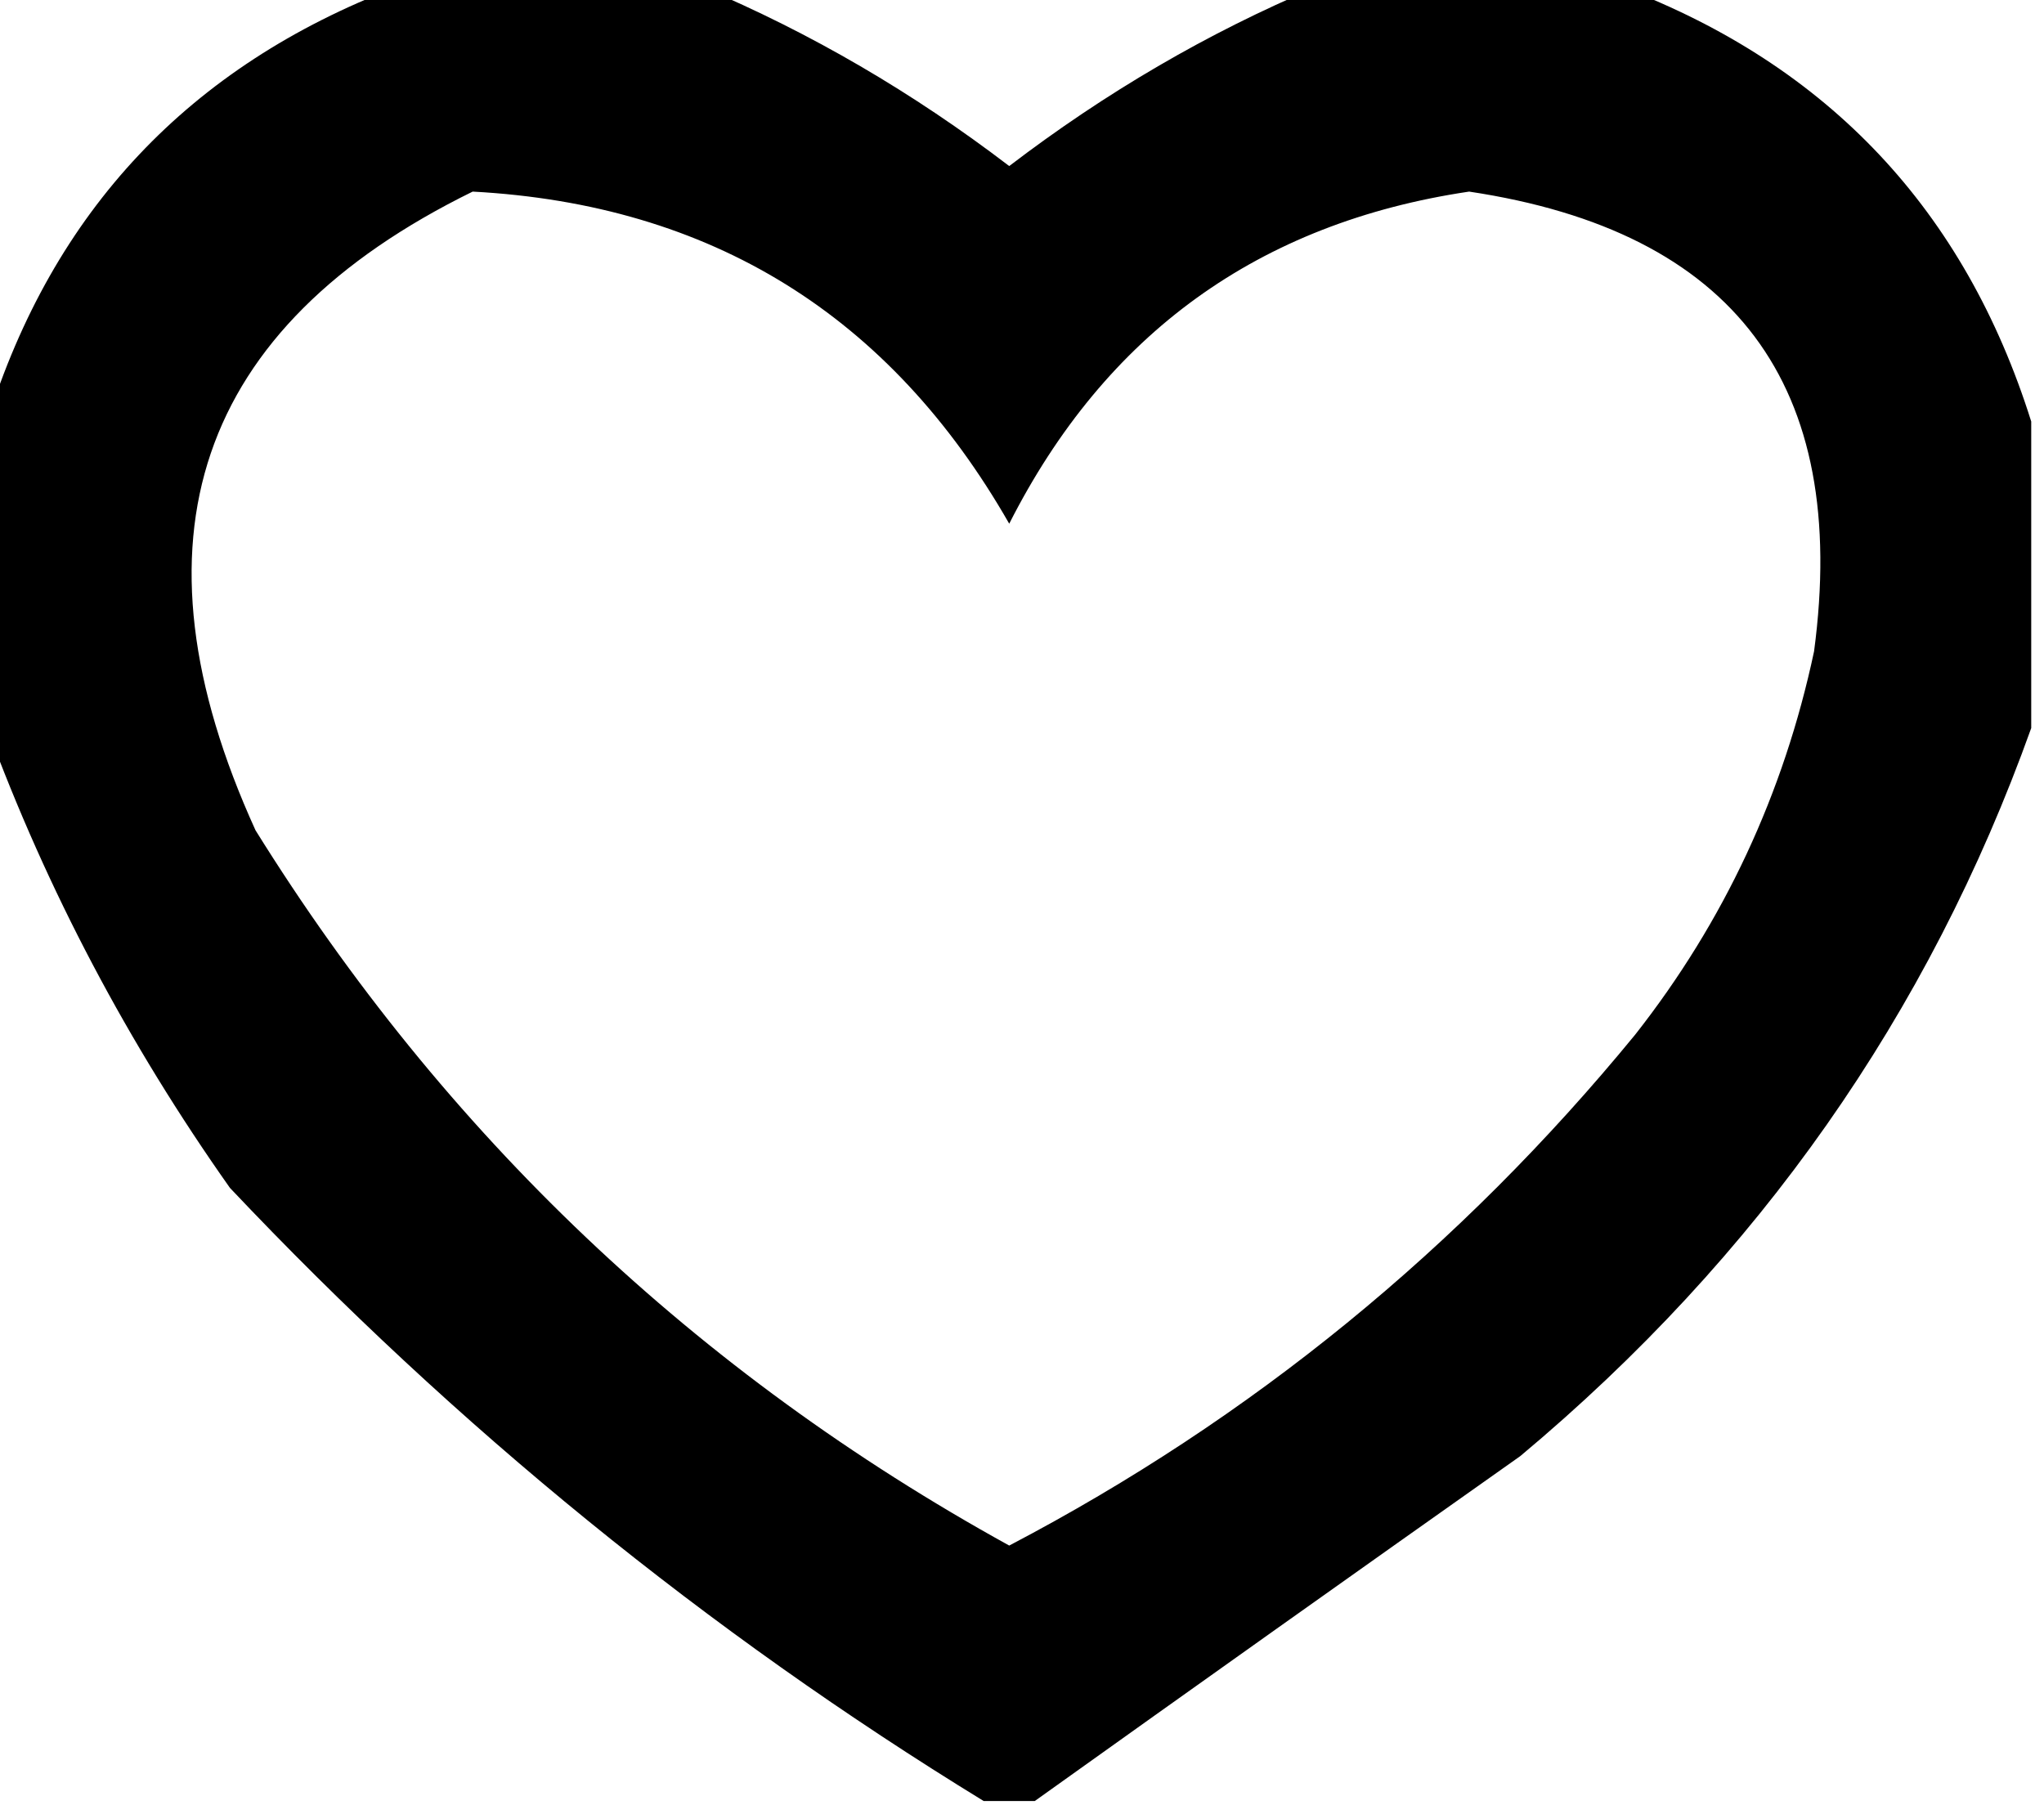
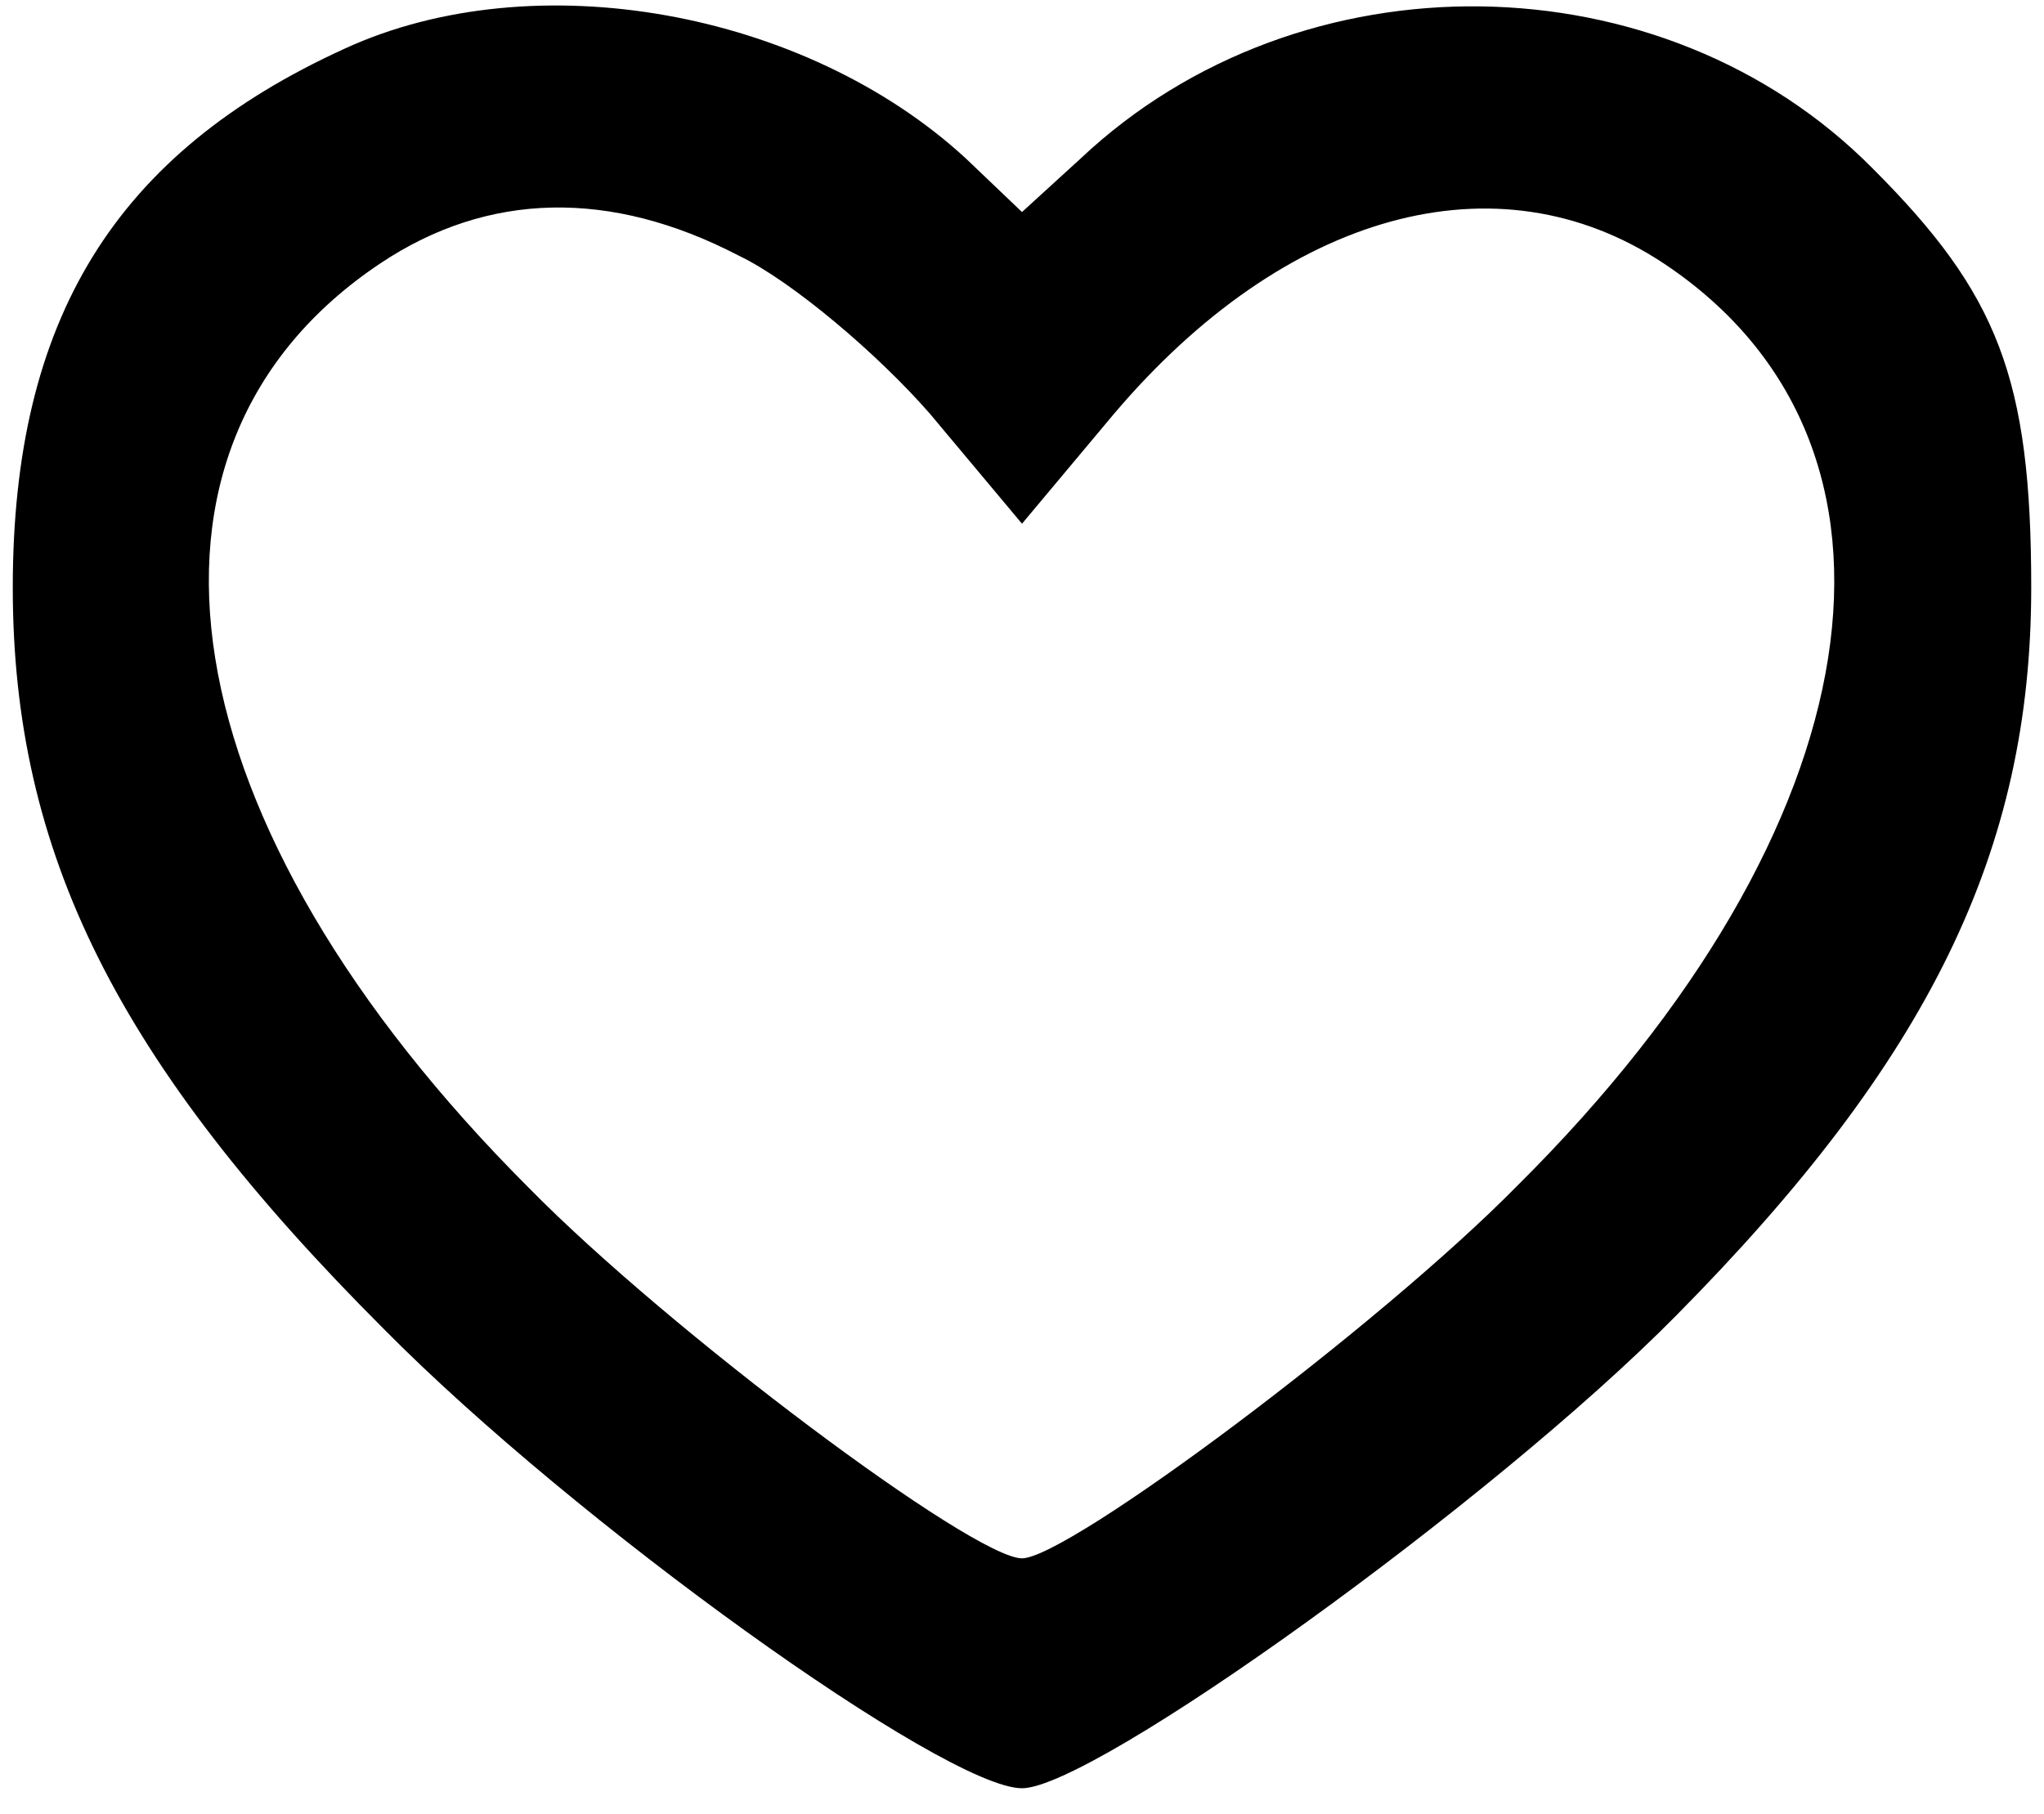
- <svg xmlns="http://www.w3.org/2000/svg" version="1.1" width="80px" height="71px" style="shape-rendering:geometricPrecision; text-rendering:geometricPrecision; image-rendering:optimizeQuality; fill-rule:evenodd; clip-rule:evenodd">
-   <g>
-     <path style="opacity:1" fill="currentColor" d="M 15.5,-0.5 C 19.5,-0.5 23.5,-0.5 27.5,-0.5C 31.733,1.288 35.733,3.622 39.5,6.5C 43.267,3.622 47.267,1.288 51.5,-0.5C 55.5,-0.5 59.5,-0.5 63.5,-0.5C 71.566,2.567 76.9,8.234 79.5,16.5C 79.5,20.5 79.5,24.5 79.5,28.5C 75.491,39.707 68.824,49.207 59.5,57C 53.1,61.522 46.767,66.022 40.5,70.5C 39.833,70.5 39.167,70.5 38.5,70.5C 27.695,63.879 17.862,55.879 9,46.5C 5.01,40.85 1.843,34.85 -0.5,28.5C -0.5,24.5 -0.5,20.5 -0.5,16.5C 2.074,8.259 7.407,2.592 15.5,-0.5 Z M 18.5,7.5 C 27.832,8.002 34.832,12.335 39.5,20.5C 43.273,13.057 49.273,8.723 57.5,7.5C 67.893,9.061 72.393,15.062 71,25.5C 69.814,31.069 67.481,36.069 64,40.5C 57.139,48.87 48.973,55.536 39.5,60.5C 27.24,53.74 17.406,44.407 10,32.5C 4.836,21.151 7.669,12.818 18.5,7.5 Z" />
+ <svg xmlns="http://www.w3.org/2000/svg" version="1.0" width="80pt" height="71pt" viewBox="0 0 80 71" preserveAspectRatio="xMidYMid meet">
+   <g transform="translate(0,71) scale(0.1,-0.1)" fill="currentColor" stroke="none">
+     <path d="M135 691 c-90 -41 -130 -106 -130 -211 0 -104 41 -186 145 -290 75 -76 220 -180 250 -180 28 0 184 112 256 185 99 100 139 182 139 285 0 82 -13 115 -62 164 -82 83 -224 85 -310 4 l-23 -21 -22 21 c-63 58 -169 77 -243 43z m154 -81 c21 -10 55 -39 75 -62 l36 -43 36 43 c67 79 150 102 215 59 107 -71 84 -221 -57 -361 -54 -55 -176 -146 -194 -146 -19 0 -138 89 -193 145 -142 142 -166 290 -58 362 42 28 90 29 140 3z" />
  </g>
</svg>
